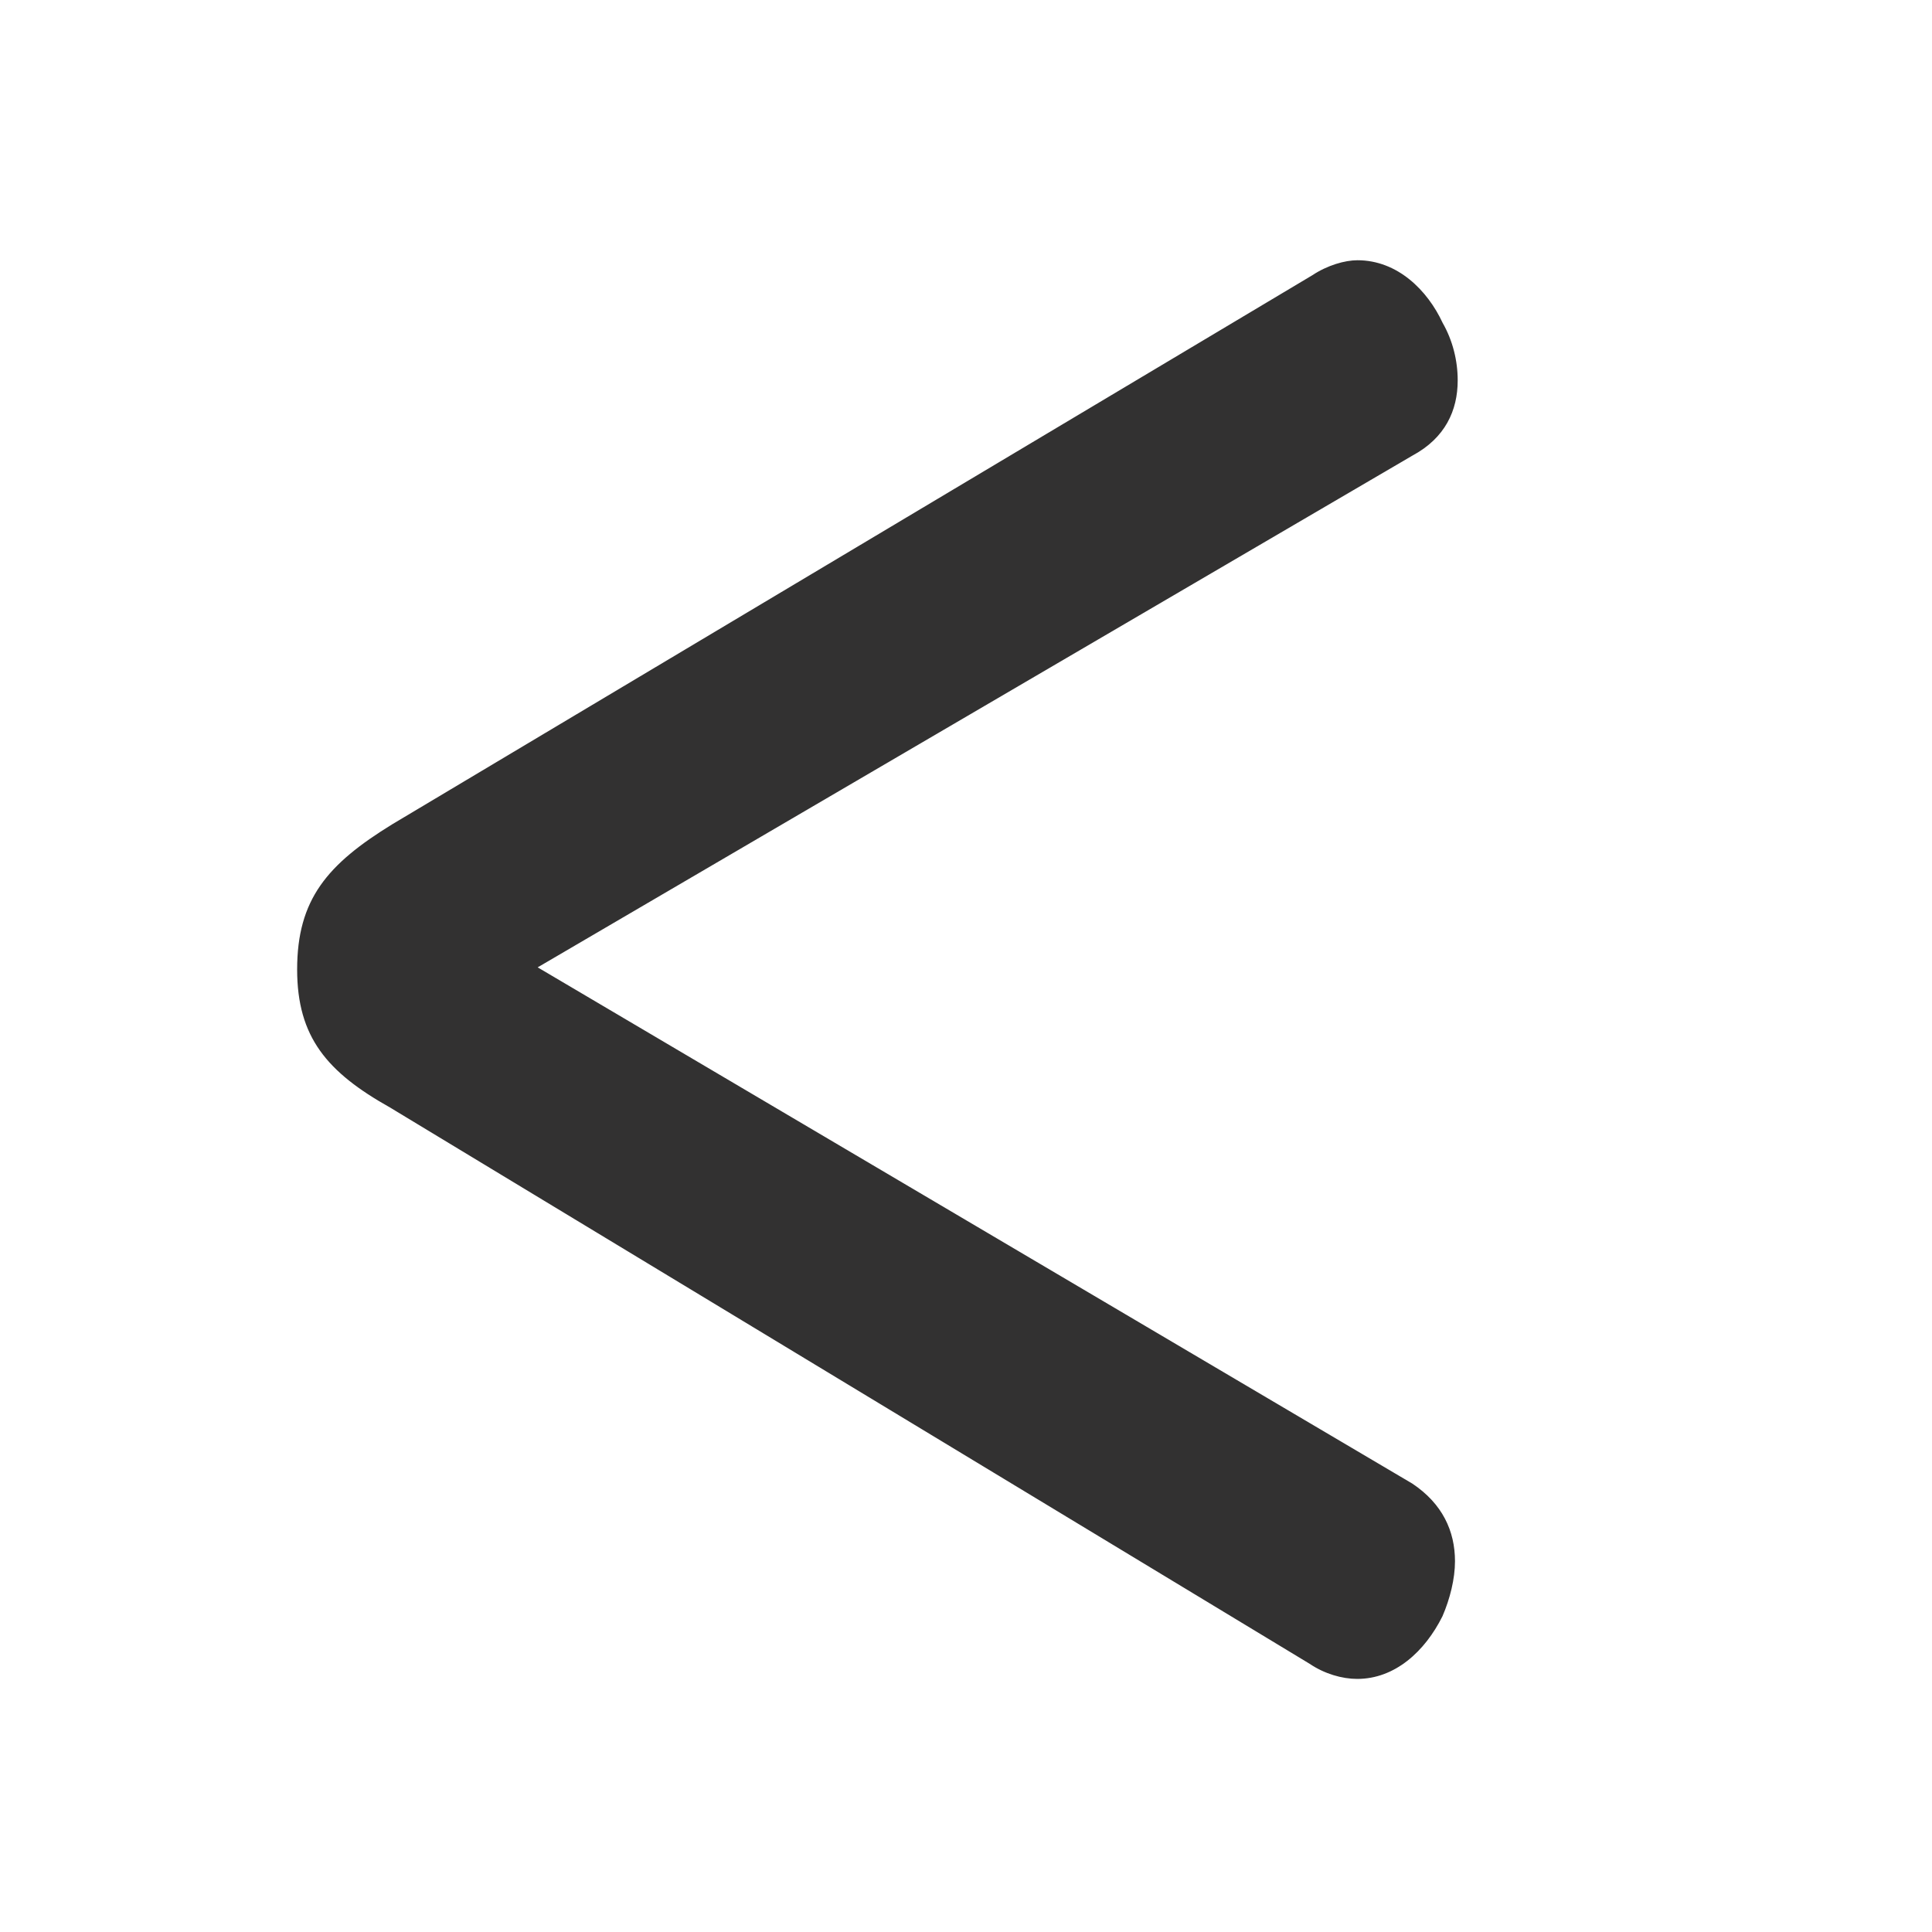
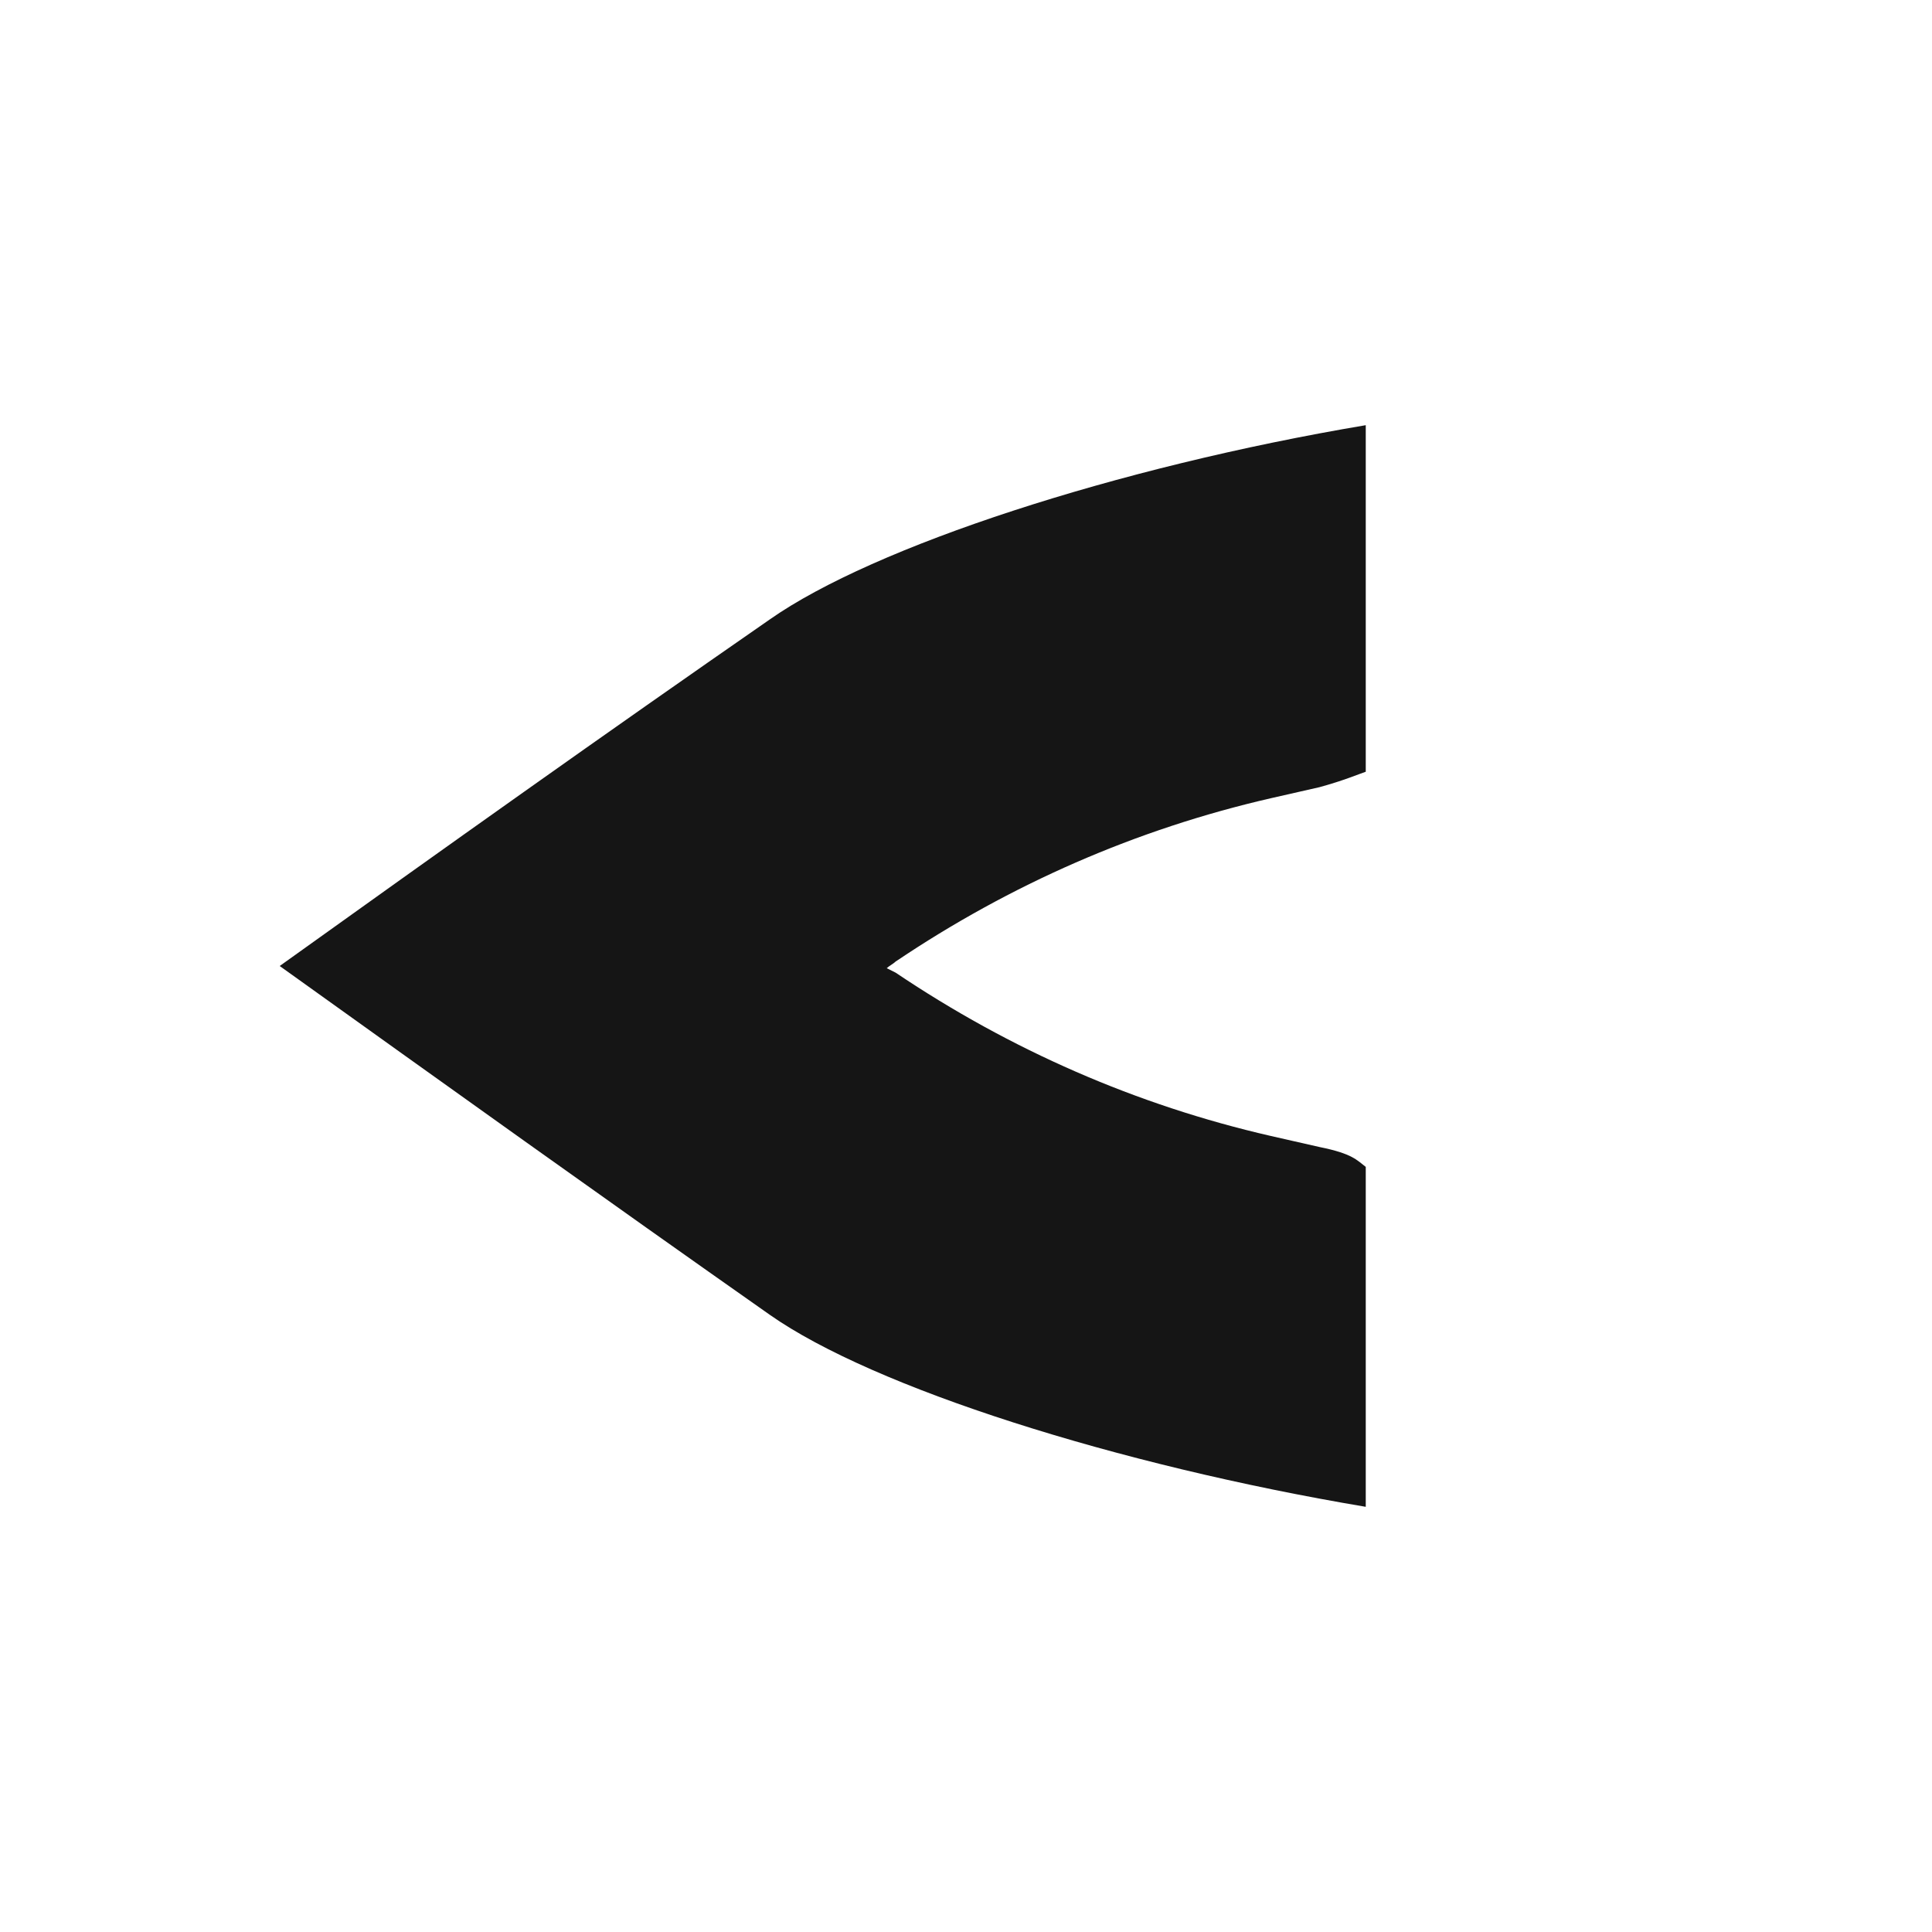
- <svg xmlns="http://www.w3.org/2000/svg" version="1.1" x="0px" y="0px" viewBox="0 0 1000 1000" enable-background="new 0 0 1000 1000" xml:space="preserve">
-   <g id="Layer_1" display="none">
-     <g display="inline">
-       <path fill="#323131" d="M118.8,652.5c0-101.7,0-203.3,0-305c1.2-8.7,3-17.4,3.5-26.1c5.8-98.4,68.3-172.8,163.6-193.5    c20.2-4.4,41-6.2,61.6-9.2c101.7,0,203.3,0,305,0c8.7,1.2,17.3,3,26,3.6c97.1,5.7,169.5,65.4,192.1,160.2    c5.4,22.5,7.1,45.8,10.6,68.8c0,97.8,0,195.7,0,293.5c-1.3,11.2-3.2,22.4-3.8,33.7c-5.6,96.7-65.4,169.6-159.7,192    c-23.8,5.7-48.5,7.3-72.9,10.7c-97.8,0-195.7,0-293.5,0c-10-1.3-19.9-3.2-29.9-3.8c-98.8-5.7-174.1-69.4-193.9-165.2    C123.5,692.6,121.6,672.4,118.8,652.5z M497.8,809.1c0-0.1,0-0.1,0-0.2c56.5,0,113.1,1.3,169.5-0.4c41.8-1.2,79.8-14.5,108.1-48    c23.3-27.5,33-60.4,33.3-95.2c1-109.2,2.1-218.5,0-327.7C807,246.3,754.4,193.9,663,191.1c-93.3-2.8-186.7-3-280.1-2.8    c-28.4,0-57.4,2.2-85.2,8c-64.3,13.4-104.9,63.4-106.2,135.3c-2.1,111.1-2.5,222.3-0.1,333.3c1.9,88.8,55.5,140.8,144.5,143.9    C389.8,810.6,443.8,809.1,497.8,809.1z" />
-       <path fill="#323131" d="M304.4,499c0.7-109.3,87.8-195.4,196.9-194.6c109.2,0.8,195.2,88.3,194.1,197.4    c-1.1,108.5-87.6,194-195.9,193.6C390.2,695.1,303.7,608,304.4,499z M499.3,626.3c71,0.2,127-55.4,127-126.2    c0-70.1-55.1-126.1-124.8-126.5c-71.3-0.5-127.6,54.6-127.9,125.2C373.2,569.9,428.6,626.1,499.3,626.3z" />
-       <path fill="#323131" d="M748.8,295.8c0.3,25.5-19.7,46.4-44.8,46.8c-24.6,0.4-46.4-20.6-46.9-45.4c-0.6-24.9,20-45.8,45.5-46.1    C728.8,250.8,748.5,269.8,748.8,295.8z" />
-     </g>
-   </g>
-   <g id="Layer_5">
-     <g>
-       <path fill="#323131" d="M731,767.9c15.6,10.4,22.1,24.6,22.1,40.2c0,9.1-2.6,19.5-6.5,28.5c-9.1,18.2-24.6,32.4-44.1,32.4    c-7.8,0-16.9-2.6-24.6-7.8l-476.1-288c-32.4-18.2-48-36.3-48-71.4c0-36.3,15.6-54.5,49.3-75.2l476.1-284.1    c7.8-5.2,16.9-7.8,23.4-7.8c20.8,0,36.3,15.6,44.1,32.4c5.2,9.1,7.8,19.5,7.8,29.8c0,15.6-6.5,29.8-23.4,38.9L278.3,500.7    L731,767.9z" />
-     </g>
-   </g>
-   <g id="Layer_4" display="none">
-     <path display="inline" fill="#323131" d="M130.2,732.8c83.5,7.9,156.9-12.4,223.7-62.4c-69.8-6.1-116-41-141.8-106.2   c23.3,3.5,44.8,3.6,68.1-2.6c-36.5-8.7-65.4-26.4-87.6-54.3c-22.2-27.8-33.1-59.7-33-94c18,5.2,35.7,10.4,53.4,15.1   c3.6,1,7.6,0.1,11.6,0.1c-66.3-55.7-80.4-122.7-44.3-202.6c83.2,97.9,186.9,150.9,312.4,159.7c-0.5-15.6-1.9-30.3-1.4-44.8   c2.3-65.8,54.3-125.9,119.1-138.2c53.3-10.1,100.2,2.4,139.5,40.7c3.9,3.8,7.5,2.9,11.8,1.9c29.5-6.8,57.4-17.7,83.7-32.5   c0.9-0.5,2-0.9,4.4-1.9c-11.8,34.9-32.6,60.9-61.9,80.6c0.2,0.7,0.3,1.3,0.5,2c8.9-1.7,17.8-3,26.6-5.1c9.1-2.1,18.2-4.6,27.1-7.4   c8.8-2.8,17.5-6.3,27.7-10c-12.4,19.1-26,35.1-41.3,49.7c-9.4,8.9-19.8,16.8-29.5,25.5c-2.1,1.9-4,5.5-3.9,8.2   c1.2,43.9-4,87.1-16,129.3c-18.5,65.2-49.5,123.9-94.2,175.1c-37.4,42.9-81.6,76.7-132.9,101.2c-43.1,20.6-88.7,33-136.2,38.1   c-100.6,10.7-194.5-8.7-280.8-62.1C134,735.3,133,734.7,130.2,732.8z" />
-   </g>
-   <g id="Layer_3" display="none">
-     <g display="inline">
-       <path fill="#323131" d="M580.6,702.8c21.9-4.8,43.7-8.4,64.8-14.6c72.3-21.3,113.8-70.3,125.9-144.3c5.6-34,7.5-68-1.3-101.9    c-6.3-24.2-17.7-45.7-33.9-64.5c-3.2-3.7-4.2-6.6-2.7-11.5c11-35.3,7.7-70.2-5-104.4c-0.8-2.2-4.8-4.5-7.5-4.7    c-20.8-1.2-40,5.1-58.2,14c-17.2,8.4-33.6,18.7-50.5,27.9c-2.4,1.3-5.9,2.1-8.4,1.5c-50.5-12.6-101.6-16.5-153.3-10    c-17.3,2.2-34.4,6.1-51.5,9.7c-5,1.1-8.8,0.8-13.3-2.1c-25.8-17-52.5-32.1-83.1-38.7c-7.9-1.7-16.2-2.1-24.4-2.2    c-2.4,0-6.2,2.8-7.1,5.1c-12.8,34.8-16,70-4.4,105.8c0.7,2.1-0.2,5.6-1.6,7.3c-33.2,39.2-44.8,84.6-40.7,135.1    c2.2,27.2,6.3,53.9,16.6,79.3c21,51.8,60.3,83,112.7,98.5c21.3,6.3,43.3,10.1,65,15c-14.4,14.2-21.6,32.9-25.2,53.4    c-0.2,1.4-1.6,3.2-2.9,3.7c-29.6,12.6-65.6,16.6-95.3-5.3c-11.9-8.7-20.4-20.2-28.2-32.6c-11.2-17.8-25.7-32.3-45.9-38.9    c-9.3-3.1-19.7-3.2-29.7-3.6c-3.1-0.1-8.1,2.8-9.1,5.6c-0.9,2.5,1.7,7.1,3.8,9.8c2.6,3.3,6.1,6.3,9.8,8.4    c24.2,14.4,38.5,36.7,48.8,61.8c14.1,34.1,40.7,51.3,75.6,57.4c23.5,4.1,47,1.9,71.3-3c0,8.7-0.1,16.8,0,25    c0.2,17.1,0.6,34.3,0.7,51.4c0.1,20-13.1,29.8-32.1,23.3c-71.9-24.7-133.2-65.4-183.7-122.2C125.9,740,92.4,673.8,76.9,598.6    c-7.6-36.9-10.6-74.2-8.3-112c5-84.9,31.9-162,82.2-230.3C218.3,164.9,308.2,108,419.9,86c34-6.7,68.3-8.9,102.7-6.9    c91.1,5.3,173.1,35.6,244.8,92.5c75.2,59.7,125.1,136.2,150.2,228.9c12.3,45.3,16.6,91.5,13.3,138.1    c-6.6,96.1-41.3,181.4-104.3,254.4c-50.6,58.7-112.9,100.6-186.1,126.1c-16,5.6-28.7,0.4-32.3-12.9c-0.8-3-0.8-6.2-0.8-9.3    c0-40.5,0.4-81.1,0-121.6C607.1,748.2,599.8,723.1,580.6,702.8z" />
-       <path fill="#323131" d="M383.6,773.3c1.5,1.5,3.7,3.7,5.9,6c-3.5,2.4-6.7,5.7-10.5,6.8c-1.9,0.5-6.9-3.1-7-5    C371.8,775.4,376.9,774.4,383.6,773.3z" />
-       <path fill="#323131" d="M347.2,792.6c-3.7-3.4-8.4-5.9-8.4-8.2c0.1-4.9,4.9-7.2,9.5-6c3.1,0.8,5.6,3.9,8.3,6    C353.8,786.8,351,789.3,347.2,792.6z" />
-       <path fill="#323131" d="M278,753.7c6.6-0.1,12.4,4.8,11.8,9.4c-0.2,2.1-2.7,5.1-4.7,5.6c-3.9,1-11-5.8-10.4-9.9    C275,756.6,277.3,754.7,278,753.7z" />
-       <path fill="#323131" d="M313.5,787.8c-4-4.3-6.9-7.5-9.8-10.7c2.4-1.6,4.6-4.2,7.1-4.5c5.2-0.6,9.9,2,10.4,7.5    C321.3,781.9,317.2,784.2,313.5,787.8z" />
-       <path fill="#323131" d="M270.3,738.1c-3.8,2.9-6.8,5.6-7.2,5.3c-3.2-2.7-6.1-5.9-8.4-9.3c-0.3-0.5,3.9-5,4.3-4.8    C262.4,731.4,265.5,734.1,270.3,738.1z" />
-       <path fill="#323131" d="M248.1,719.8c-2.9-1.6-6.3-2.7-8.6-4.9c-1.2-1.2-1.2-4.6-0.4-6.5c0.3-0.9,4.7-1.4,5.6-0.5    c2.5,2.6,4.1,6,6.1,9C249.8,717.9,249,718.9,248.1,719.8z" />
-       <path fill="#323131" d="M227.3,702.7c-3-2.9-5.1-4.9-7.2-6.9c1.4-1.3,3.3-4.1,3.9-3.8c2.5,1.2,4.8,3.1,6.7,5.2    C231.1,697.5,229,700,227.3,702.7z" />
-     </g>
-   </g>
-   <g id="Layer_2" display="none">
-     <g display="inline">
-       <path fill="#323131" d="M534.5,448.7c24-38.8,57.7-60.9,100.3-66.9c48.2-6.8,95-2.1,135.2,29.5c22.5,17.7,34.6,42.2,42.4,69.1    c9.3,32.3,11.6,65.4,11.7,98.7c0.1,78.4-0.1,156.8,0.2,235.2c0,7.4-2.2,9.5-9.4,9.5c-39.1-0.3-78.2-0.1-117.3-0.1    c-10,0-10.2-0.2-10.2-10c0-72.9,0.4-145.7-0.3-218.6c-0.2-16.9-2.3-34.2-6.3-50.7c-5.9-24.2-21.6-39.9-47.4-43.4    c-22.4-3-43.9-1-62.7,13c-16.7,12.5-23.6,30.8-26.8,50.5c-2.3,14-3.7,28.2-3.7,42.4c-0.4,69.2-0.3,138.5,0,207.7    c0,7.5-2.3,9.4-9.4,9.3c-38.8-0.3-77.7-0.1-116.5-0.2c-9.9,0-9.9-0.1-9.9-10.2c0-138,0-276,0-414c0-9.8,0-9.8,9.4-9.8    c37.2,0,74.3,0.2,111.5-0.2c7.2-0.1,9.6,1.9,9.4,9.4C534.1,414.7,534.5,430.6,534.5,448.7z" />
-       <path fill="#323131" d="M186.3,606.7c0-69,0-138,0-207c0-10.1,0-10.1,9.9-10.1c39.1,0,78.2,0.1,117.2-0.1c7,0,9.6,1.8,9.6,9.3    c-0.2,138.5-0.2,276.9,0,415.4c0,7.3-2.2,9.6-9.4,9.5c-38.6-0.3-77.2-0.1-115.8-0.2c-11.5,0-11.5-0.2-11.5-11.4    C186.3,743.7,186.3,675.2,186.3,606.7z" />
-       <path fill="#323131" d="M254.4,333.5c-44.1,0-78.7-34.8-78.6-79c0.1-43.8,35.2-78.3,79.5-78.3c43.6,0.1,77.9,35.3,77.8,79.9    C333.1,299,298,333.5,254.4,333.5z" />
-     </g>
-   </g>
+ <svg xmlns="http://www.w3.org/2000/svg" id="Layer_1" data-name="Layer 1" version="1.1" viewBox="0 0 800 800">
+   <defs>
+     <style>
+       .cls-1 {
+         fill: #151515;
+         stroke-width: 0px;
+       }
+     </style>
+   </defs>
+   <path class="cls-1" d="M342.53,1322.19h0c2.96,30.09,16.77,56.73,37,75.96,20.72,19.24,48.34,31.08,78.43,31.08h268.84s0,93.72,0,93.72h-269.33c-63.14,0-122.33-28.61-162.78-77.45-39.46,48.83-99.15,77.45-162.29,77.45h-59.19s0-93.72,0-93.72h58.21c60.67,0,110.99-46.86,115.92-107.04h95.21Z" />
+   <path class="cls-1" d="M619.76,1813.5h0c30.09-2.96,56.73-16.77,75.96-36.99,19.24-20.72,31.08-48.34,31.08-78.43v-268.84s93.72,0,93.72,0v269.33c0,63.14-28.61,122.33-77.45,162.78,48.83,39.46,77.45,99.15,77.45,162.29v59.19s-93.72,0-93.72,0v-58.21c0-60.67-46.86-110.99-107.04-115.92v-95.21Z" />
+   <path class="cls-1" d="M551.19,2283.59h0c-2.96-30.09-16.77-56.73-37-75.96-20.72-19.24-48.34-31.08-78.43-31.08H166.92s0-93.72,0-93.72h269.33c63.14,0,122.33,28.61,162.78,77.45,39.46-48.83,99.15-77.45,162.29-77.45h59.19s0,93.72,0,93.72h-58.21c-60.67,0-110.99,46.86-115.92,107.04h-95.21Z" />
+   <path class="cls-1" d="M273.97,1792.29h0c-30.09,2.96-56.73,16.77-75.96,36.99-19.24,20.72-31.08,48.34-31.08,78.43v268.84s-93.72,0-93.72,0v-269.33c0-63.14,28.61-122.33,77.45-162.78-48.83-39.46-77.45-99.15-77.45-162.29v-59.19s93.72,0,93.72,0v58.21c0,60.67,46.86,110.99,107.04,115.92v95.21Z" />
+   <path class="cls-1" d="M2618.14,570.67c0,63.14-28.61,122.33-77.45,162.78,48.83,39.46,77.45,99.15,77.45,162.29v59.19s-93.72,0-93.72,0v-58.21c0-60.67-46.86-110.99-107.04-115.92v174.13s-93.23,0-93.23,0l-.49-269.33v.98c0-60.68-46.86-110.99-107.04-115.92v384.27s-93.73,0-93.73,0V301.33s93.73,0,93.73,0v174.62c60.18-5.43,107.04-55.74,107.04-115.92v-58.7s93.72,0,93.72,0v59.19c0,63.14-28.61,122.34-77.94,162.79,49.33,39.46,77.94,99.15,77.94,162.29h0c30.09-2.96,56.73-16.77,75.96-36.99,19.24-20.72,31.08-48.34,31.08-78.43v-268.84s93.72,0,93.72,0v269.33Z" />
+   <path class="cls-1" d="M367.18,400.91l3.66,1.83c47.53,31.99,99.63,54.84,155.39,67.64l20.11,4.57c13.71,2.74,15.54,5.48,19.19,8.23v140.76c-103.29-17.37-203.83-49.36-246.79-79.52-67.64-47.53-135.28-95.97-202.92-144.42,67.64-48.44,134.36-95.97,202.92-143.5,42.96-30.16,143.5-63.07,246.79-80.44v143.5c-2.74.91-9.14,3.66-19.19,6.4l-20.11,4.57c-55.76,12.8-107.86,35.65-155.39,67.64-.91.91-2.74,1.83-3.66,2.74Z" />
</svg>
